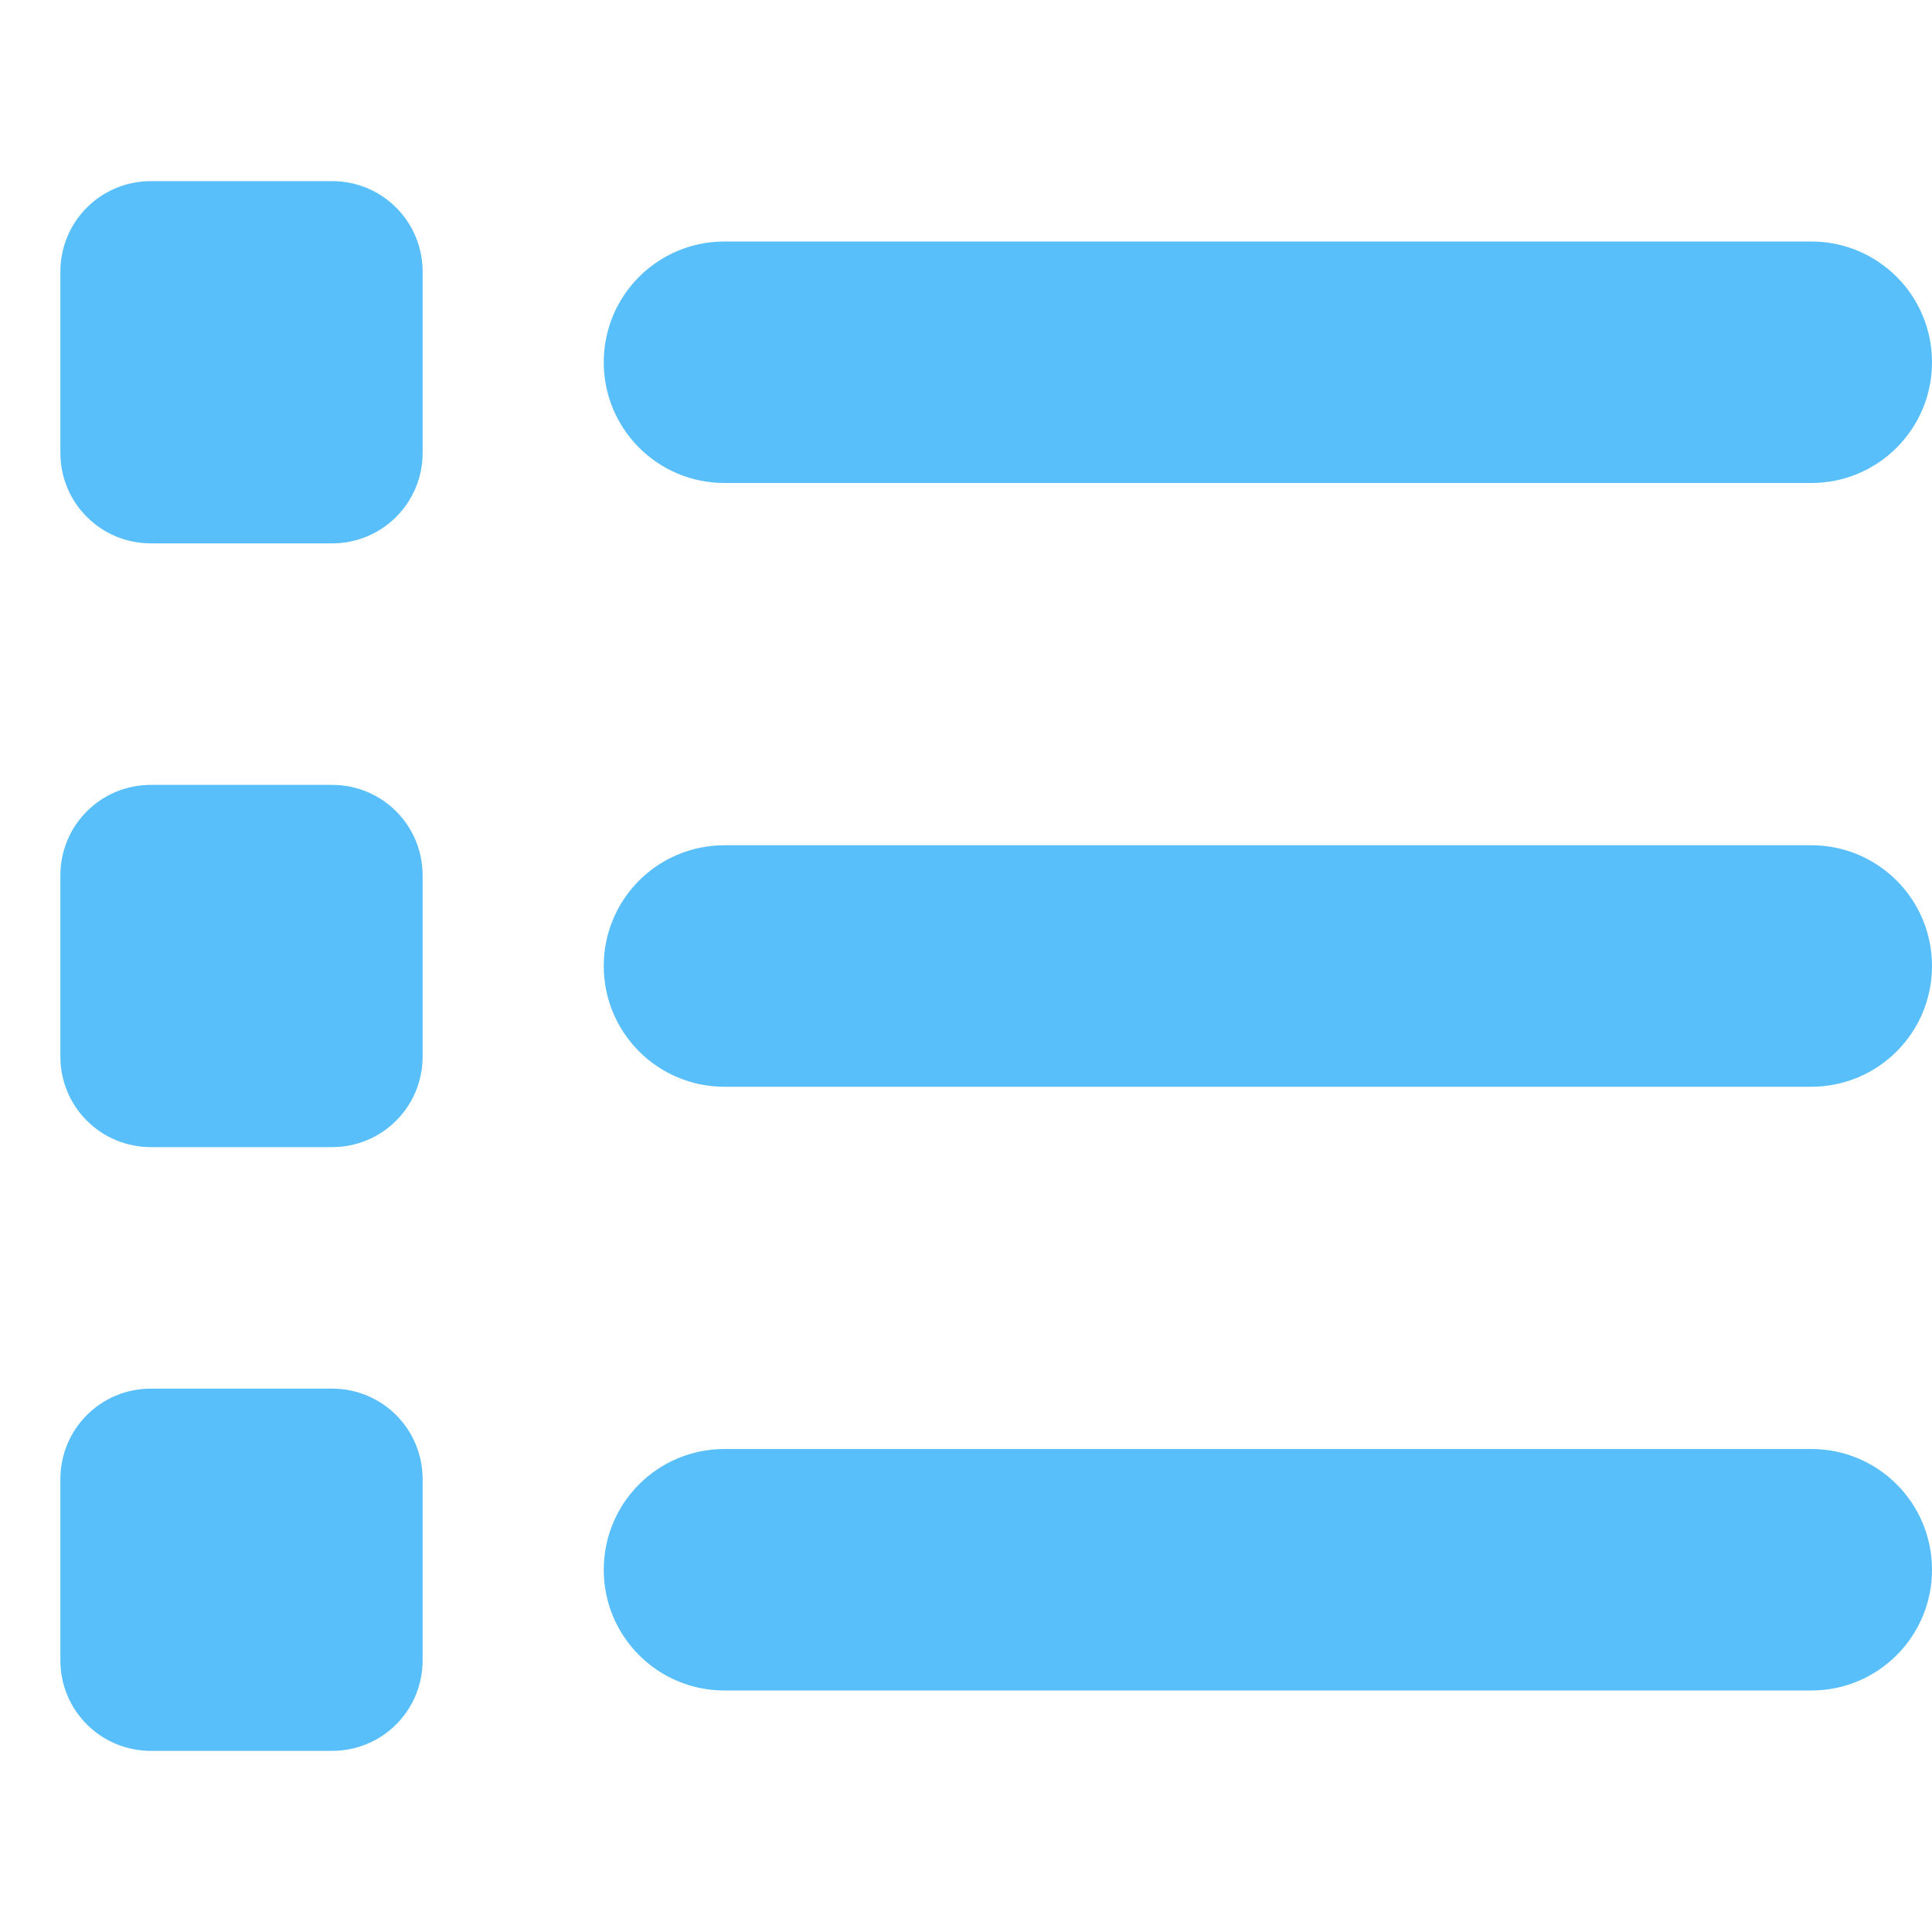
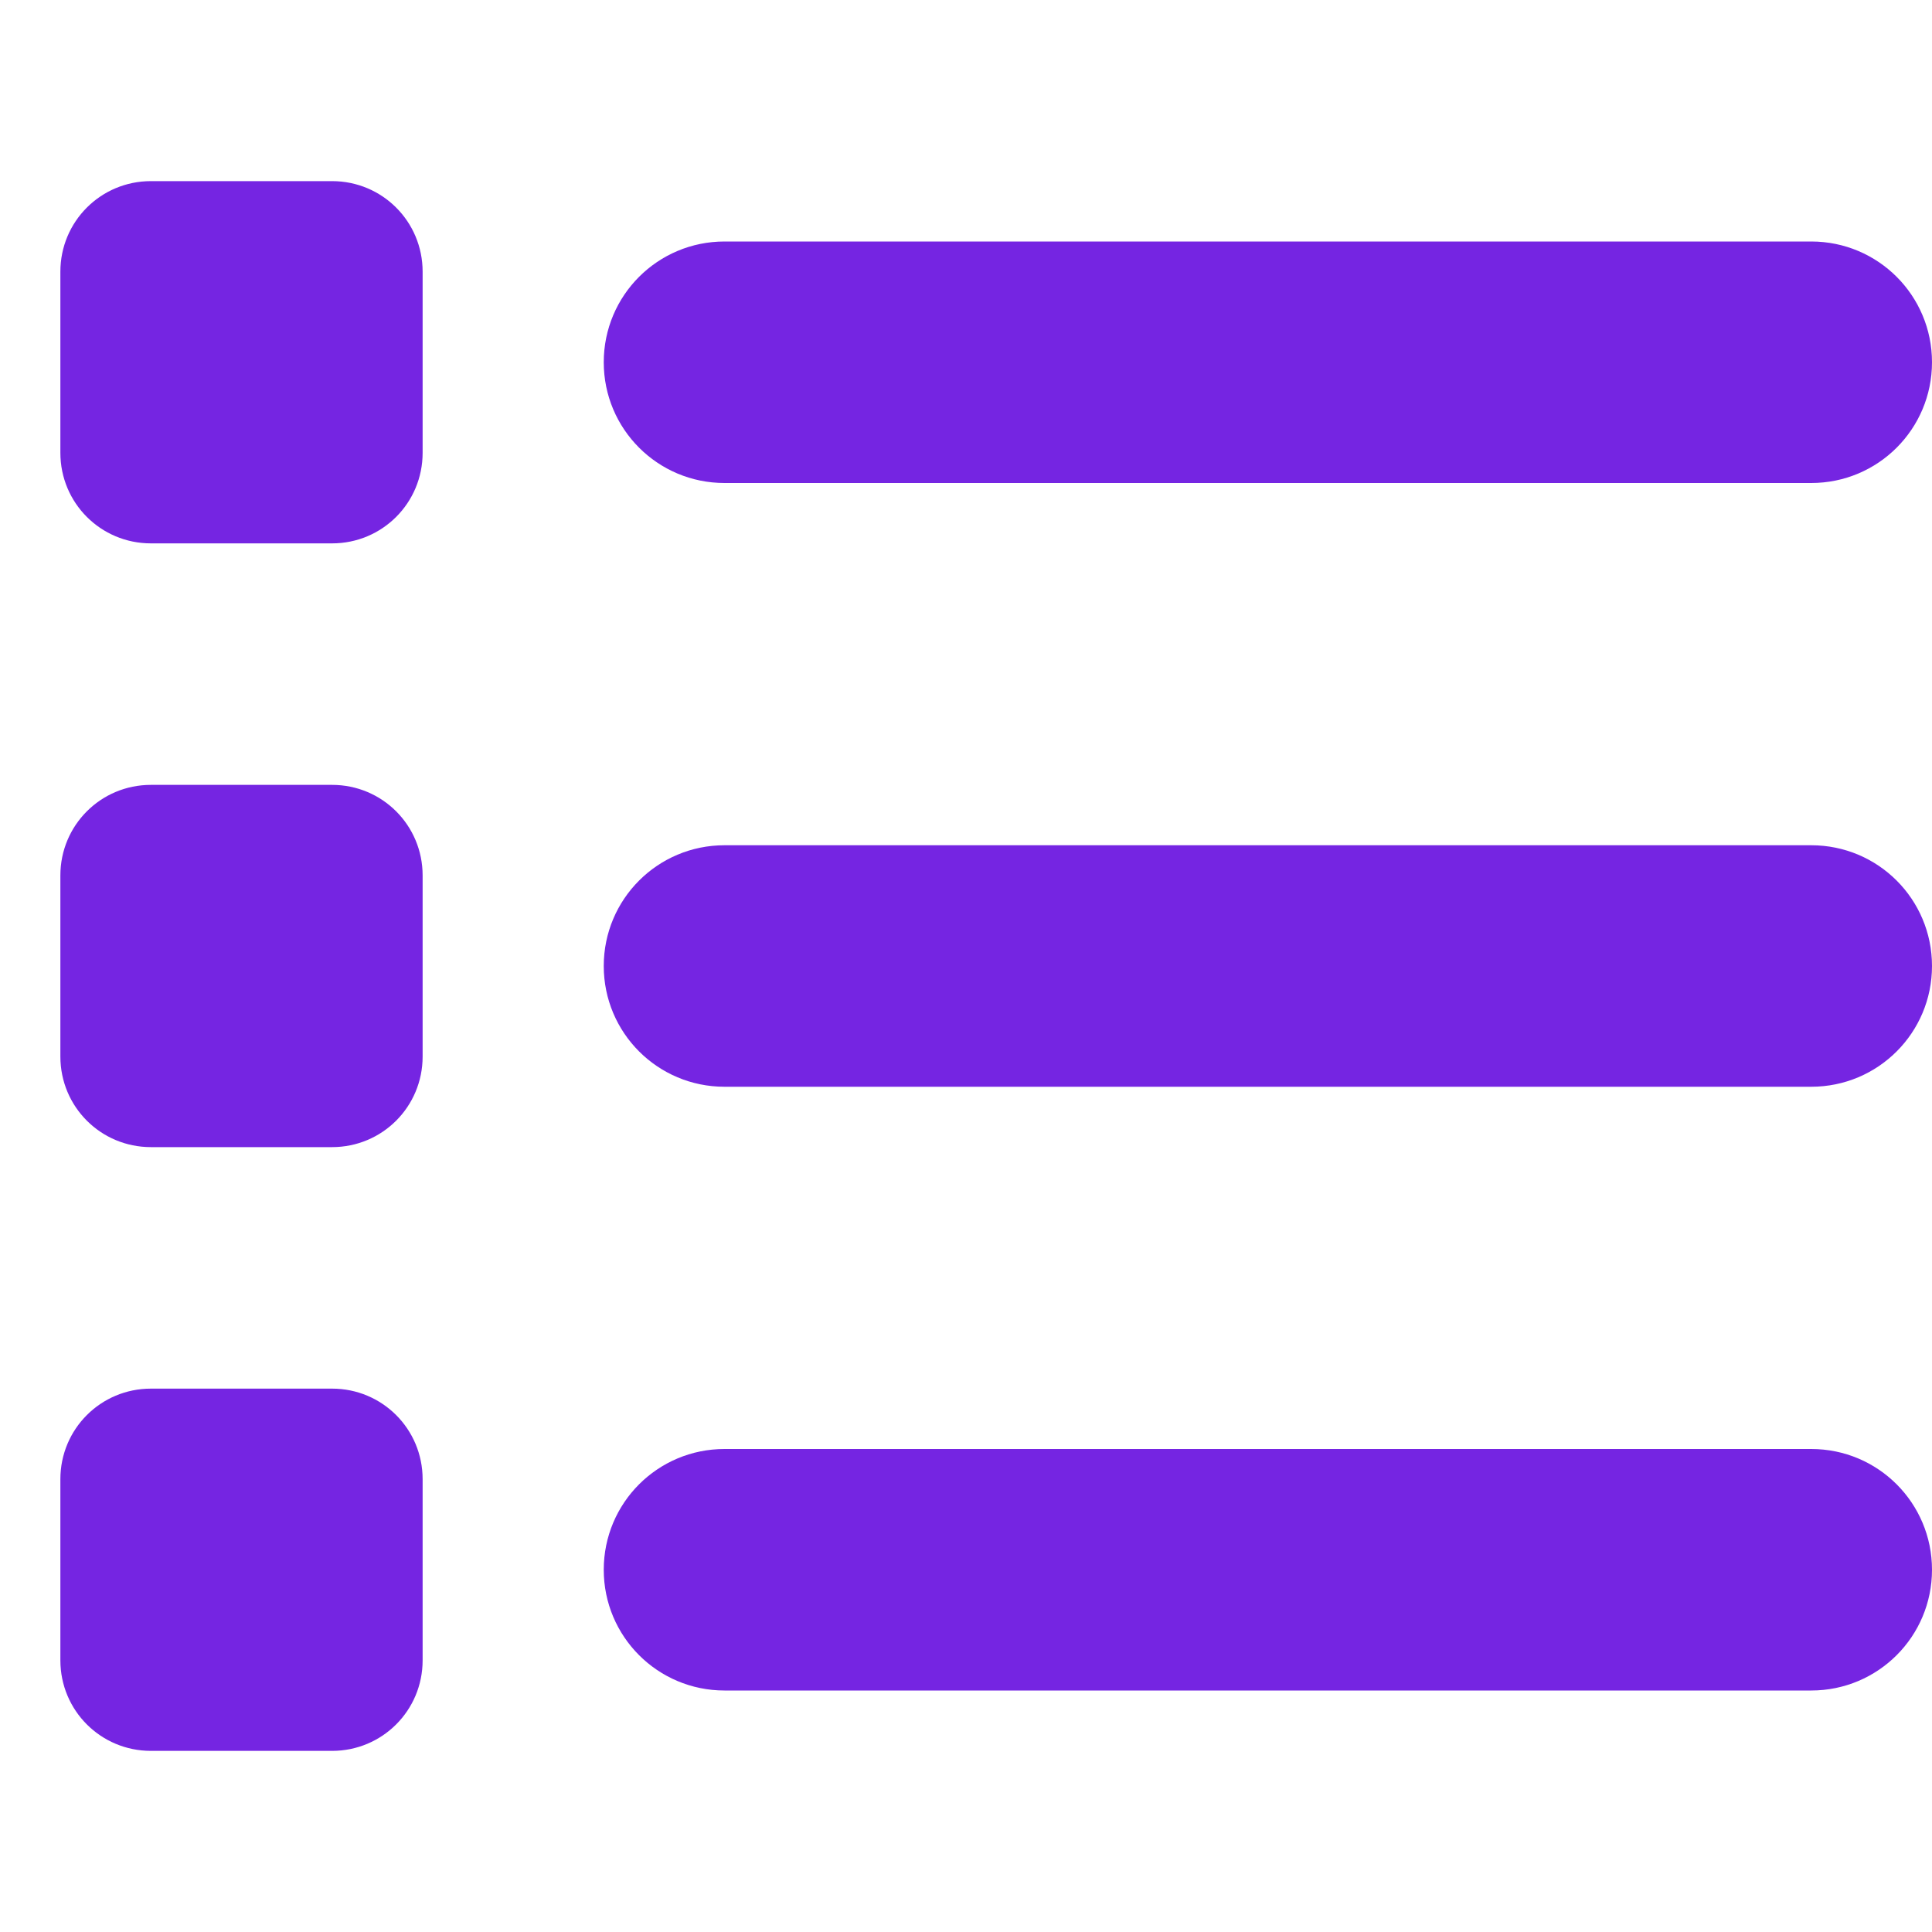
<svg xmlns="http://www.w3.org/2000/svg" height="16" width="16" viewBox="0 0 512 512">
-   <path opacity="1" fill="#59bffa" d="M40 48C26.7 48 16 58.7 16 72v48c0 13.3 10.7 24 24 24H88c13.3 0 24-10.7 24-24V72c0-13.3-10.7-24-24-24H40zM192 64c-17.7 0-32 14.3-32 32s14.3 32 32 32H480c17.7 0 32-14.3 32-32s-14.3-32-32-32H192zm0 160c-17.7 0-32 14.3-32 32s14.3 32 32 32H480c17.7 0 32-14.3 32-32s-14.3-32-32-32H192zm0 160c-17.7 0-32 14.3-32 32s14.3 32 32 32H480c17.7 0 32-14.3 32-32s-14.3-32-32-32H192zM16 232v48c0 13.3 10.7 24 24 24H88c13.3 0 24-10.7 24-24V232c0-13.3-10.7-24-24-24H40c-13.3 0-24 10.7-24 24zM40 368c-13.3 0-24 10.7-24 24v48c0 13.3 10.7 24 24 24H88c13.3 0 24-10.7 24-24V392c0-13.3-10.7-24-24-24H40z" />
+   <path opacity="1" fill="#7525e2" d="M40 48C26.7 48 16 58.7 16 72v48c0 13.3 10.7 24 24 24H88c13.3 0 24-10.7 24-24V72c0-13.3-10.7-24-24-24H40zM192 64c-17.7 0-32 14.3-32 32s14.3 32 32 32H480c17.7 0 32-14.3 32-32s-14.3-32-32-32H192zm0 160c-17.7 0-32 14.3-32 32s14.3 32 32 32H480c17.7 0 32-14.3 32-32s-14.3-32-32-32H192zm0 160c-17.7 0-32 14.3-32 32s14.3 32 32 32H480c17.7 0 32-14.3 32-32s-14.3-32-32-32H192zM16 232v48c0 13.3 10.7 24 24 24H88c13.3 0 24-10.7 24-24V232c0-13.3-10.7-24-24-24H40c-13.3 0-24 10.7-24 24zM40 368c-13.3 0-24 10.7-24 24v48c0 13.3 10.7 24 24 24H88c13.3 0 24-10.7 24-24V392c0-13.3-10.7-24-24-24H40z" />
</svg>
